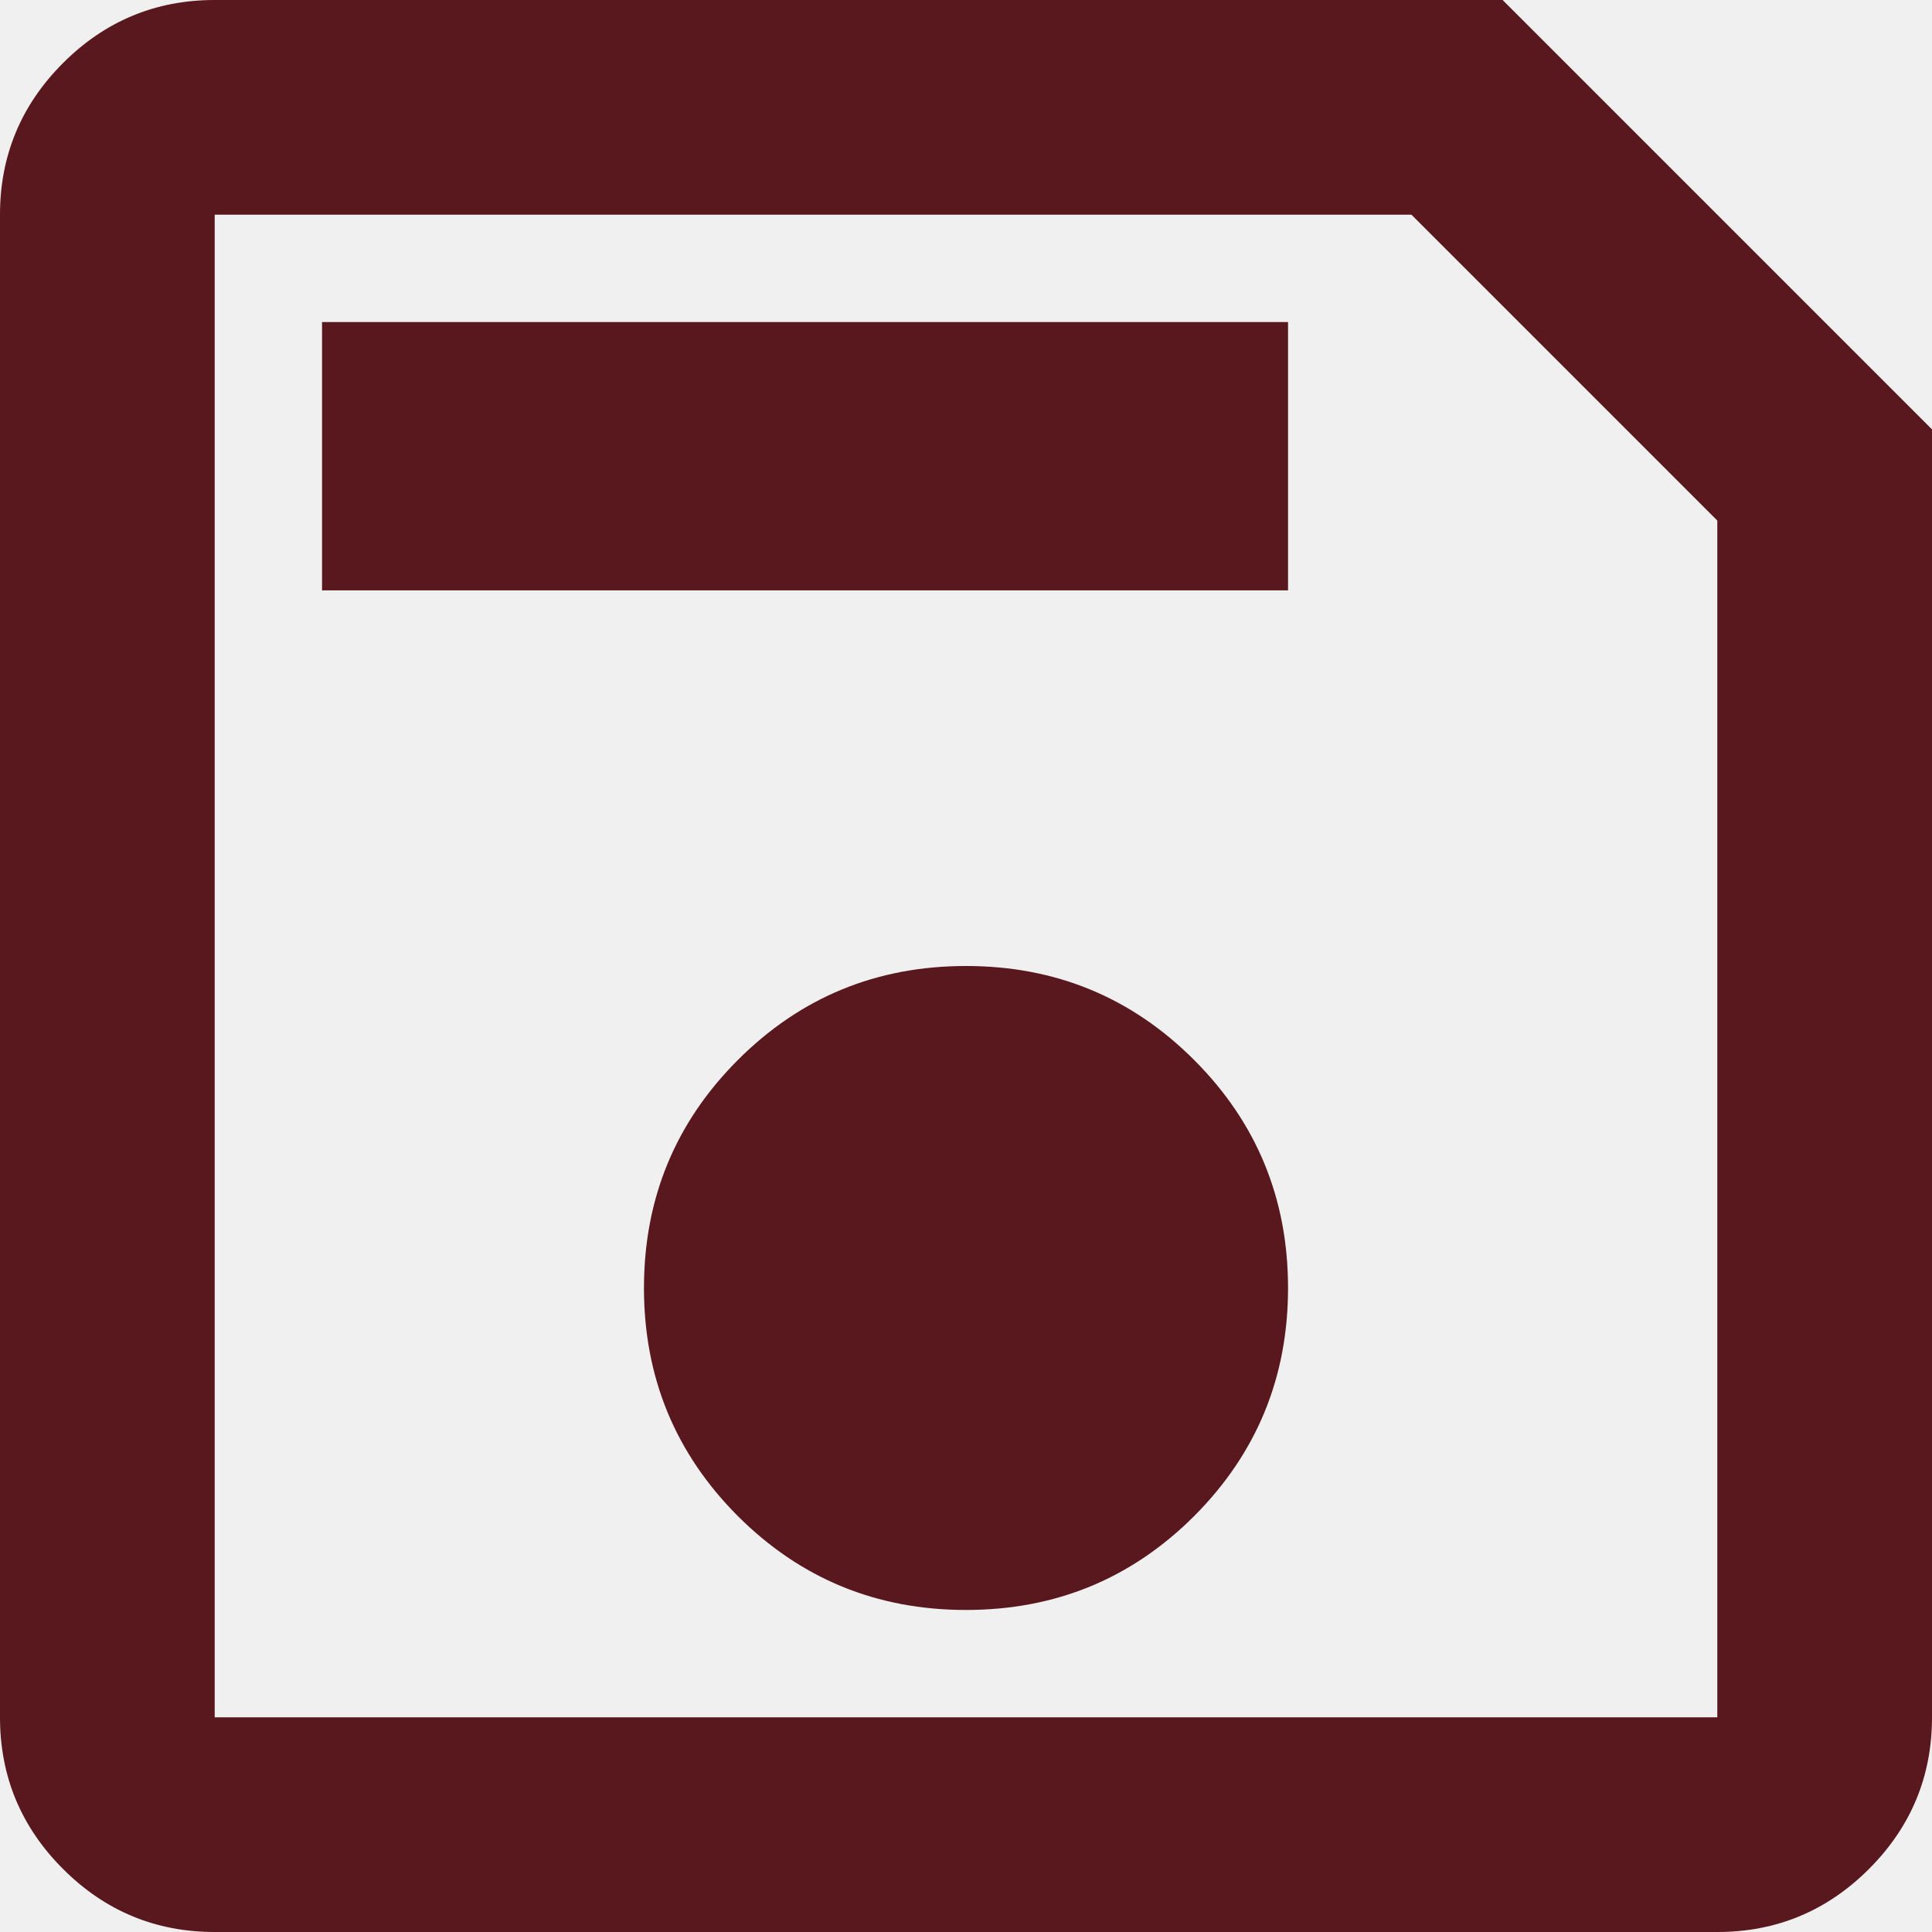
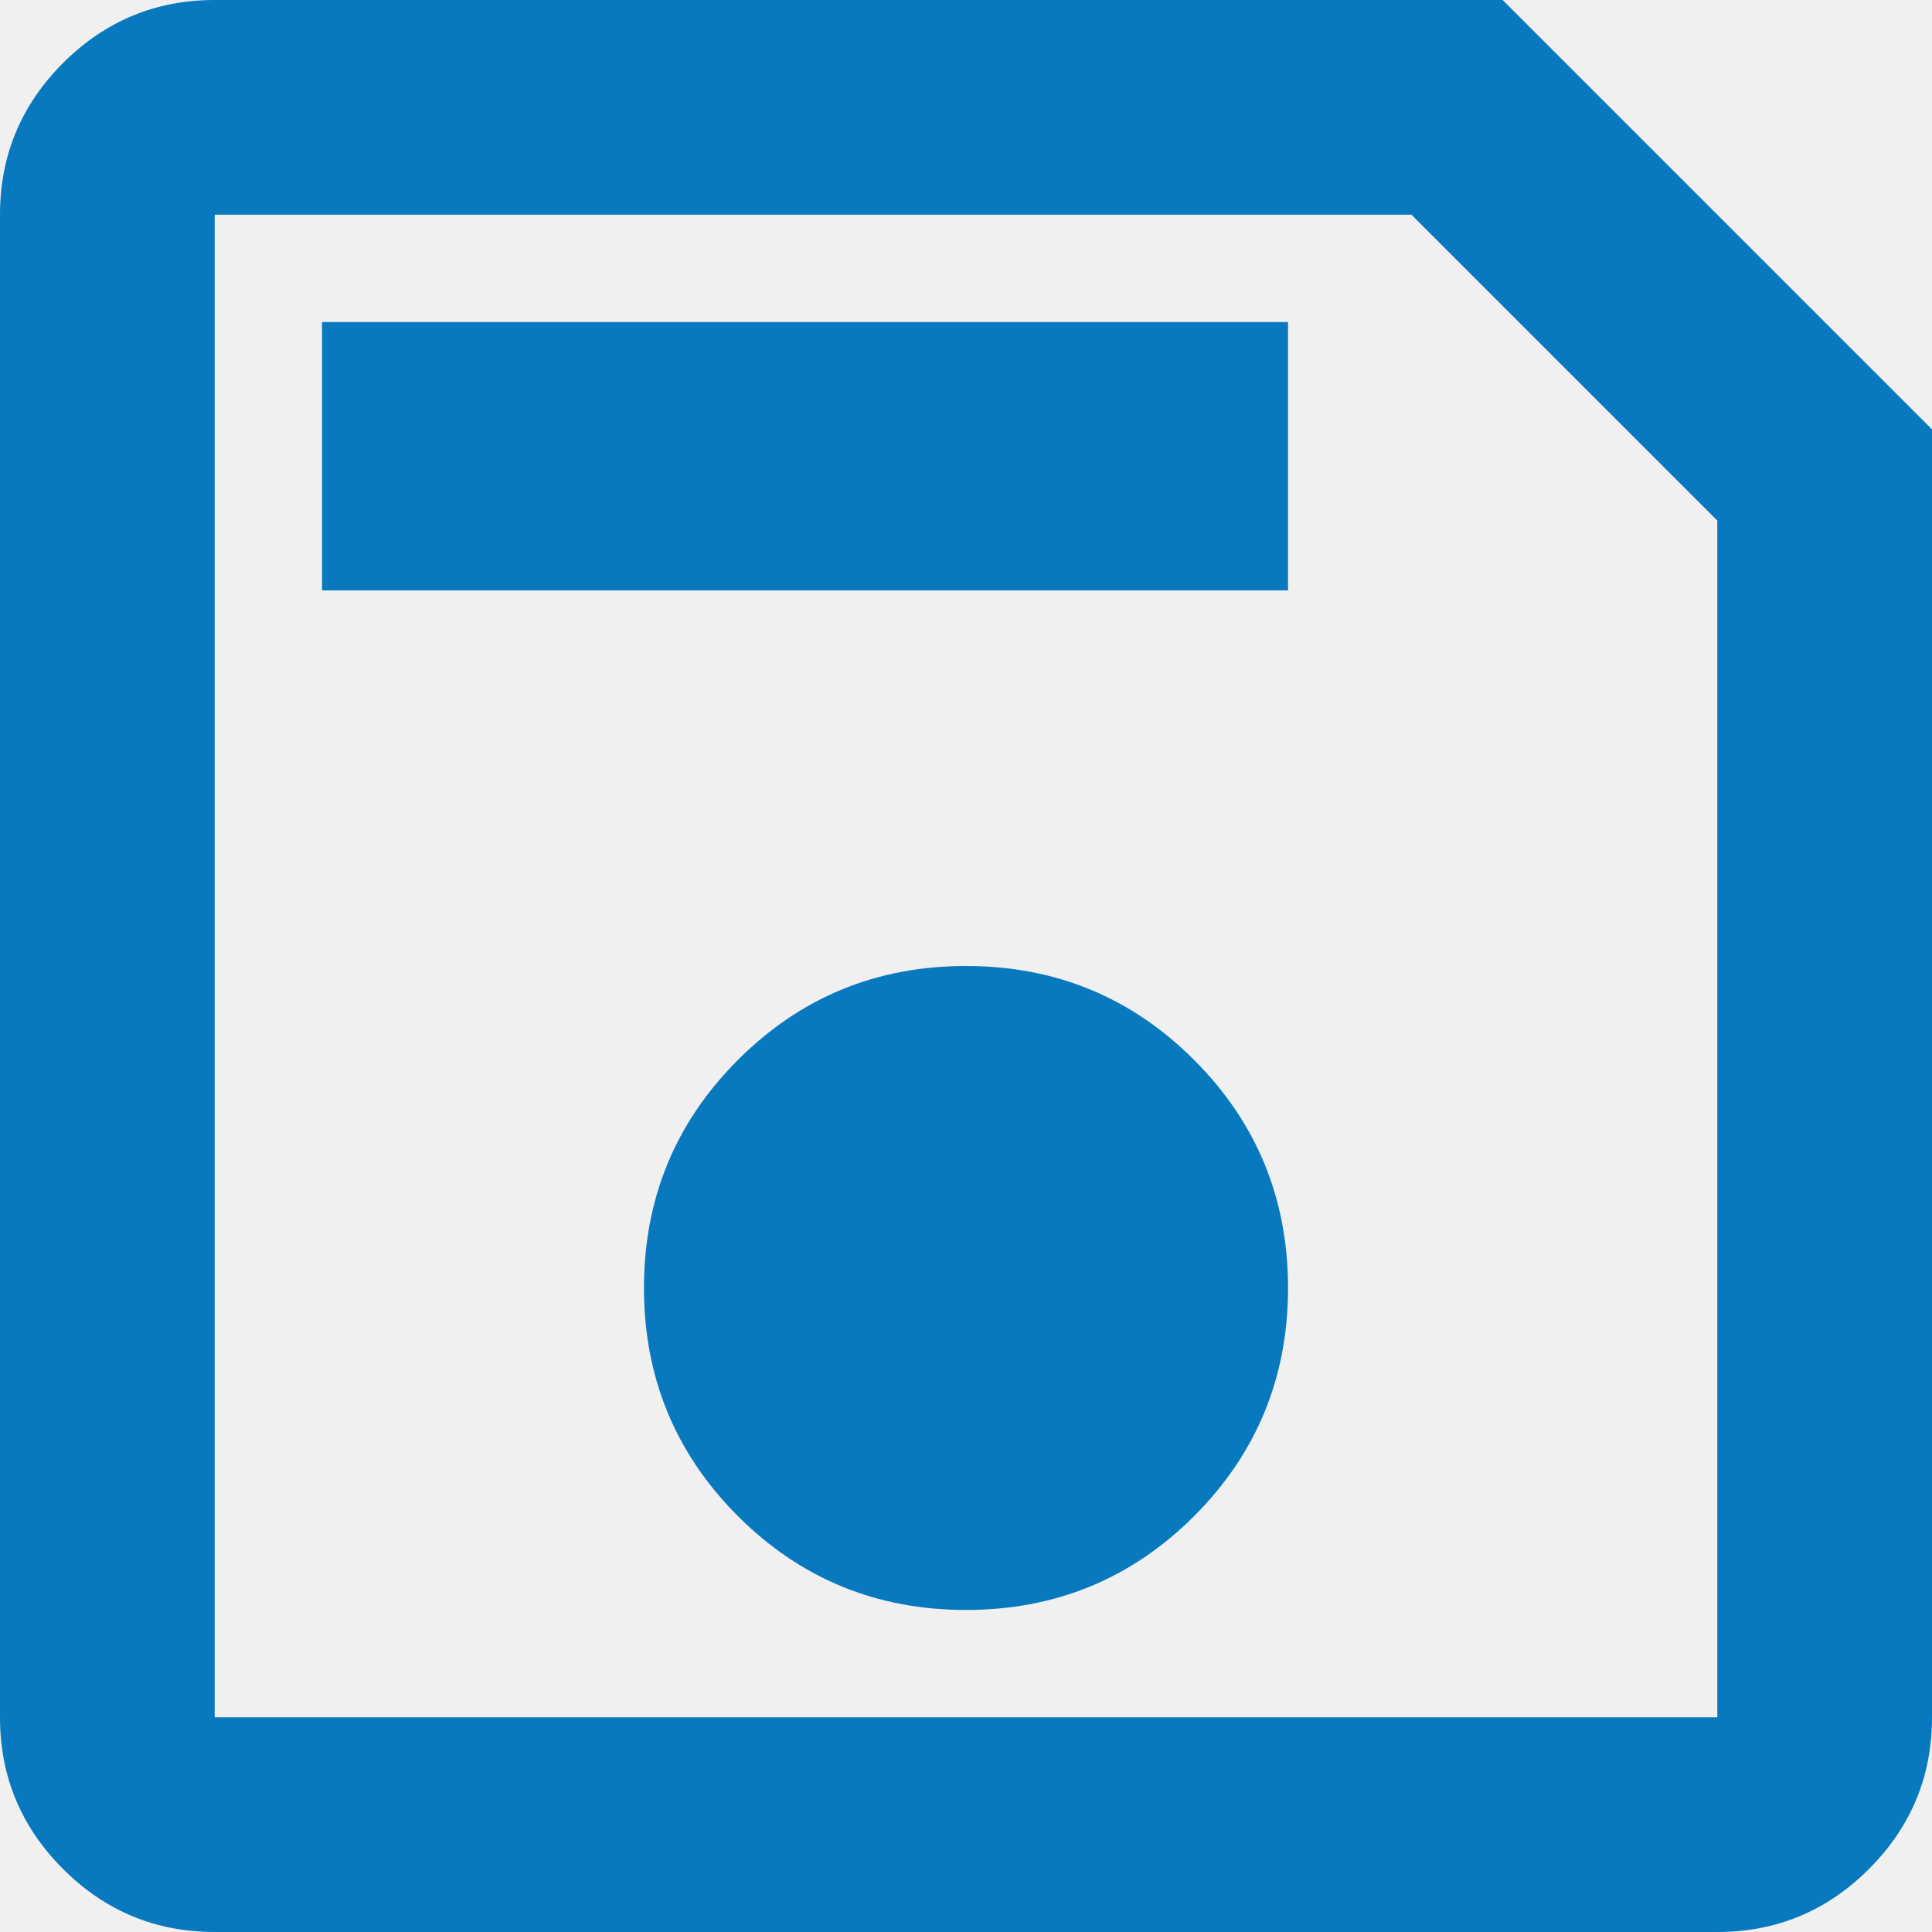
<svg xmlns="http://www.w3.org/2000/svg" width="16" height="16" viewBox="0 0 16 16" fill="none">
  <g clip-path="url(#clip0_8955_47885)">
-     <path d="M16 3.556V14.222C16 14.711 15.826 15.13 15.478 15.478C15.13 15.826 14.711 16 14.222 16H1.778C1.289 16 0.87 15.826 0.522 15.478C0.174 15.13 0 14.711 0 14.222V1.778C0 1.289 0.174 0.87 0.522 0.522C0.87 0.174 1.289 0 1.778 0H12.444L16 3.556ZM14.222 4.311L11.689 1.778H1.778V14.222H14.222V4.311ZM8 13.333C8.741 13.333 9.37 13.074 9.889 12.556C10.407 12.037 10.667 11.407 10.667 10.667C10.667 9.926 10.407 9.296 9.889 8.778C9.37 8.259 8.741 8 8 8C7.259 8 6.63 8.259 6.111 8.778C5.593 9.296 5.333 9.926 5.333 10.667C5.333 11.407 5.593 12.037 6.111 12.556C6.63 13.074 7.259 13.333 8 13.333ZM2.667 4.889H10.667V2.667H2.667V4.889ZM1.778 4.311V14.222V1.778V4.311Z" fill="#58181D" />
+     <path d="M16 3.556V14.222C16 14.711 15.826 15.13 15.478 15.478C15.13 15.826 14.711 16 14.222 16H1.778C1.289 16 0.87 15.826 0.522 15.478C0.174 15.13 0 14.711 0 14.222V1.778C0 1.289 0.174 0.87 0.522 0.522C0.87 0.174 1.289 0 1.778 0H12.444L16 3.556ZM14.222 4.311L11.689 1.778H1.778V14.222H14.222V4.311ZM8 13.333C8.741 13.333 9.37 13.074 9.889 12.556C10.407 12.037 10.667 11.407 10.667 10.667C10.667 9.926 10.407 9.296 9.889 8.778C9.37 8.259 8.741 8 8 8C7.259 8 6.63 8.259 6.111 8.778C5.593 9.296 5.333 9.926 5.333 10.667C5.333 11.407 5.593 12.037 6.111 12.556C6.63 13.074 7.259 13.333 8 13.333ZM2.667 4.889H10.667V2.667H2.667V4.889ZM1.778 4.311V14.222V1.778V4.311Z" fill="#0879BE" />
  </g>
  <defs>
    <clipPath id="clip0_8955_47885">
      <rect width="16" height="16" fill="white" />
    </clipPath>
  </defs>
</svg>
